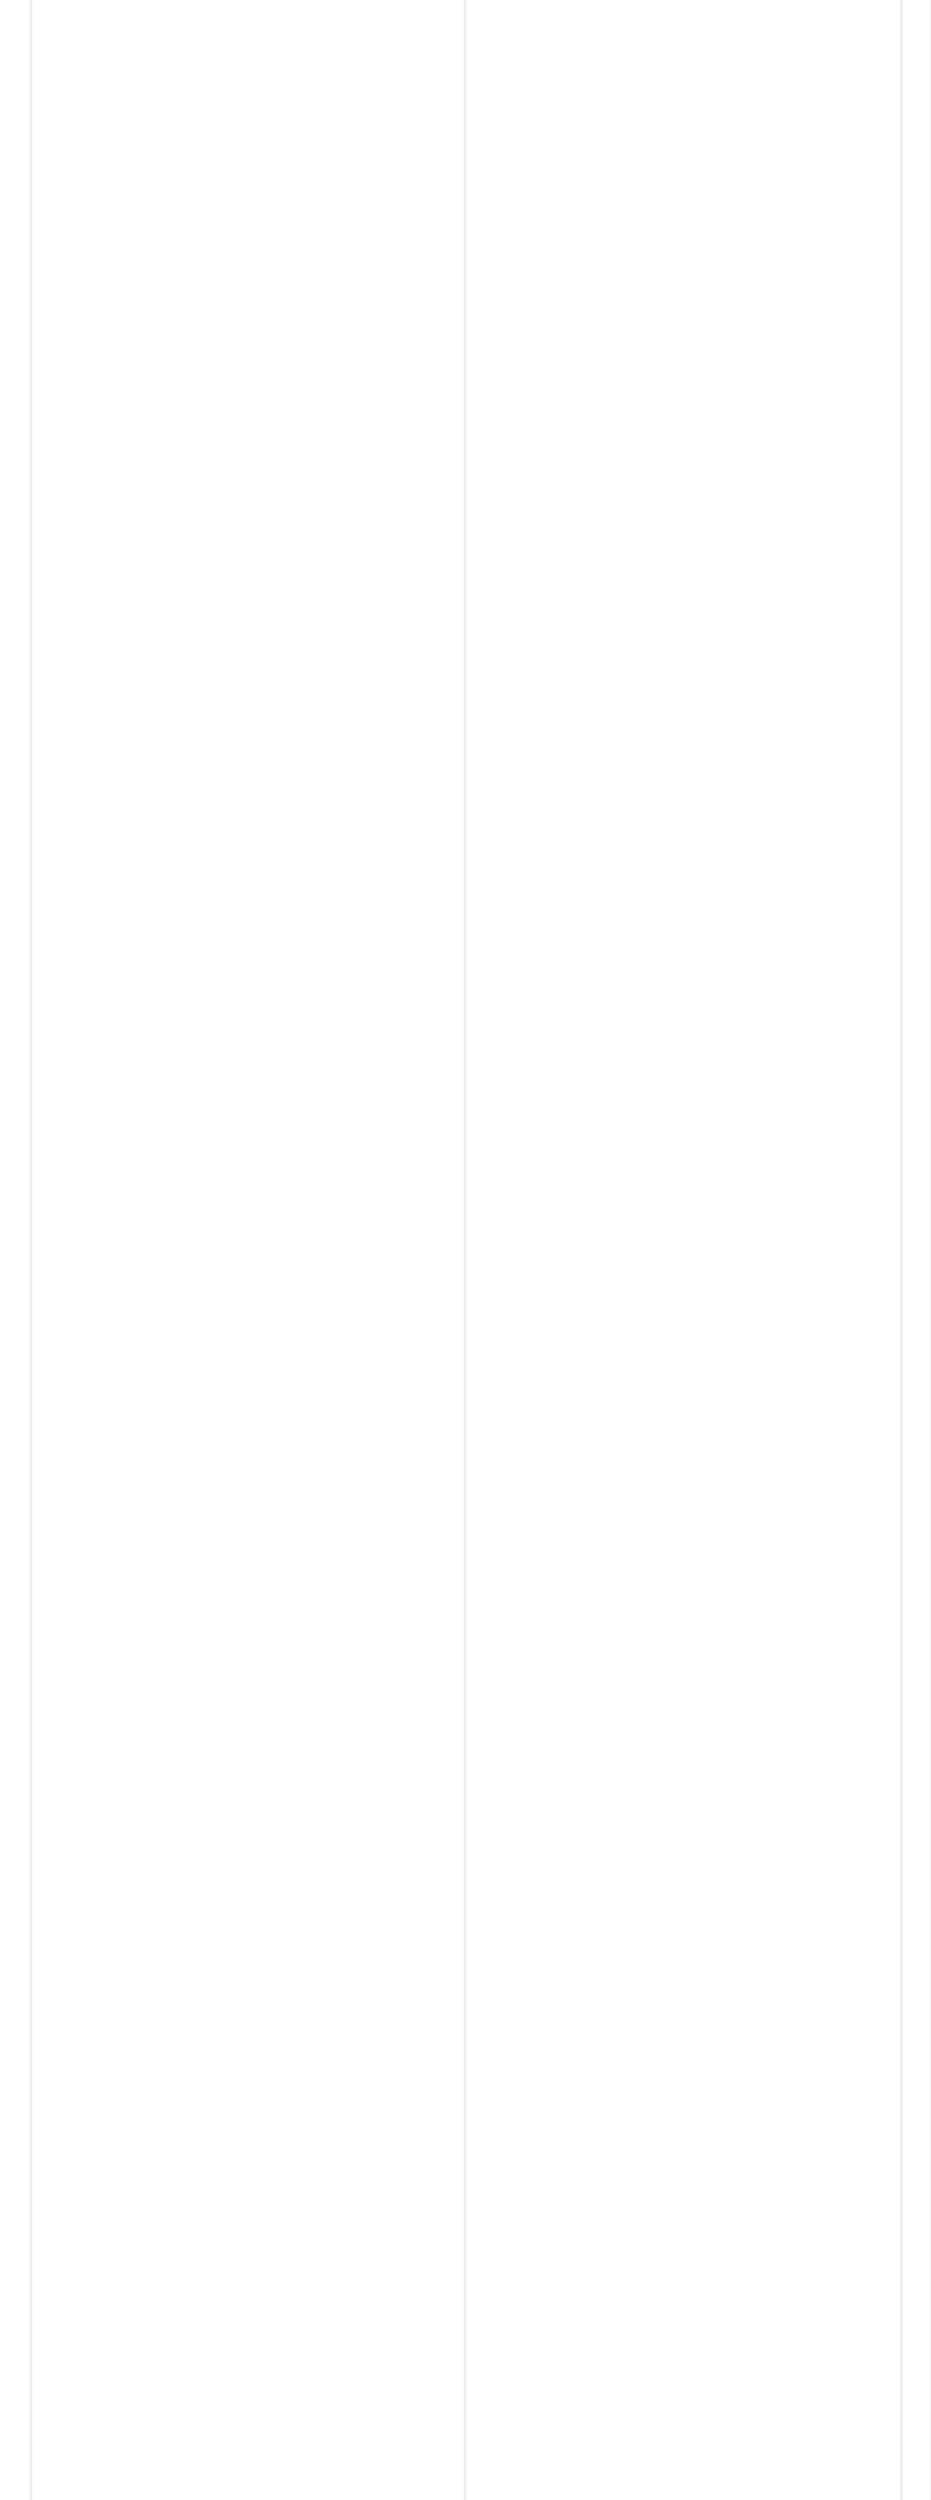
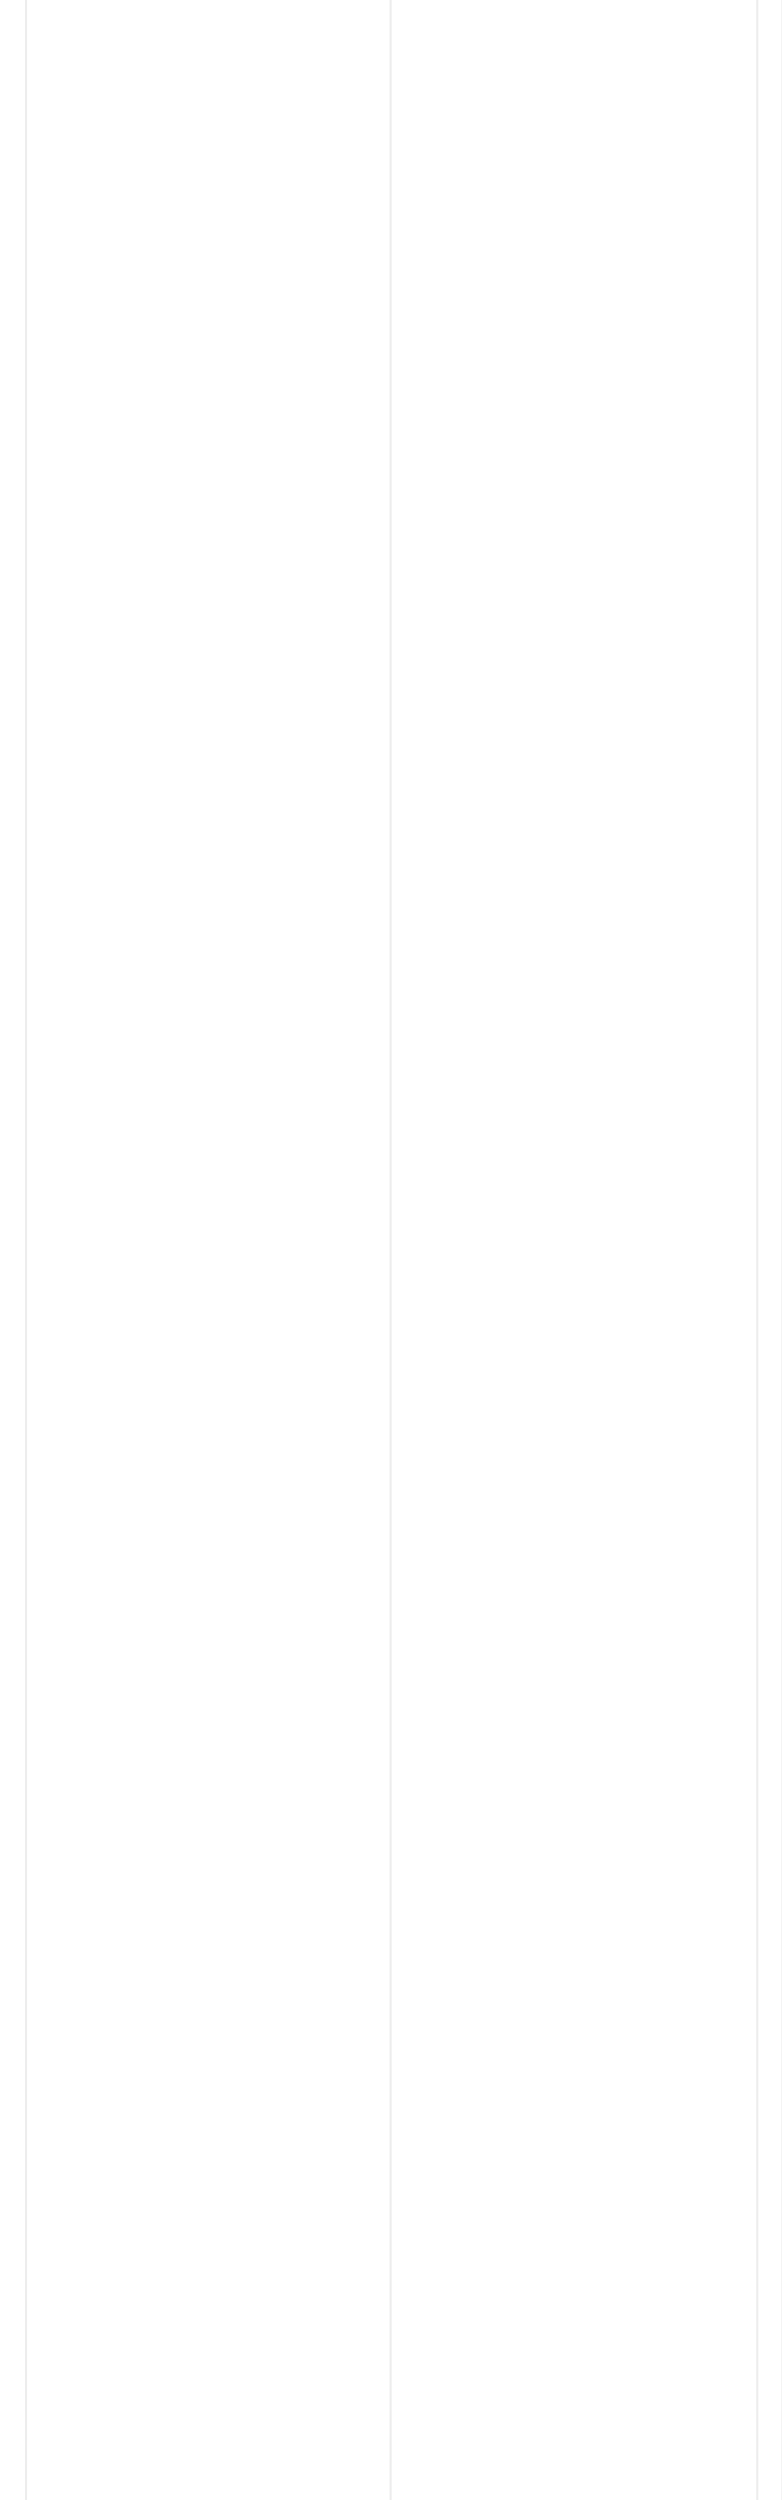
- <svg xmlns="http://www.w3.org/2000/svg" width="375" height="1008" viewBox="0 0 375 1008" fill="none">
-   <g clip-path="url(#clip0)">
-     <rect width="375" height="1008" fill="white" />
-     <rect x="12" width="1" height="1008" fill="#EDEDED" />
-     <rect x="363" width="1" height="1008" fill="#EDEDED" />
-     <rect x="187" width="1" height="1008" fill="#EDEDED" />
-   </g>
-   <defs>
-     <clipPath id="clip0">
-       <rect width="375" height="1008" fill="white" />
-     </clipPath>
-   </defs>
+ <svg xmlns="http://www.w3.org/2000/svg" width="375" height="1200" viewBox="0 0 375 1200" fill="none">
+   <rect width="375" height="1200" fill="white" />
+   <rect x="12" width="1" height="1200" fill="#EDEDED" />
+   <rect x="363" width="1" height="1200" fill="#EDEDED" />
+   <rect x="186.999" width="1" height="1200" fill="#EDEDED" />
</svg>
